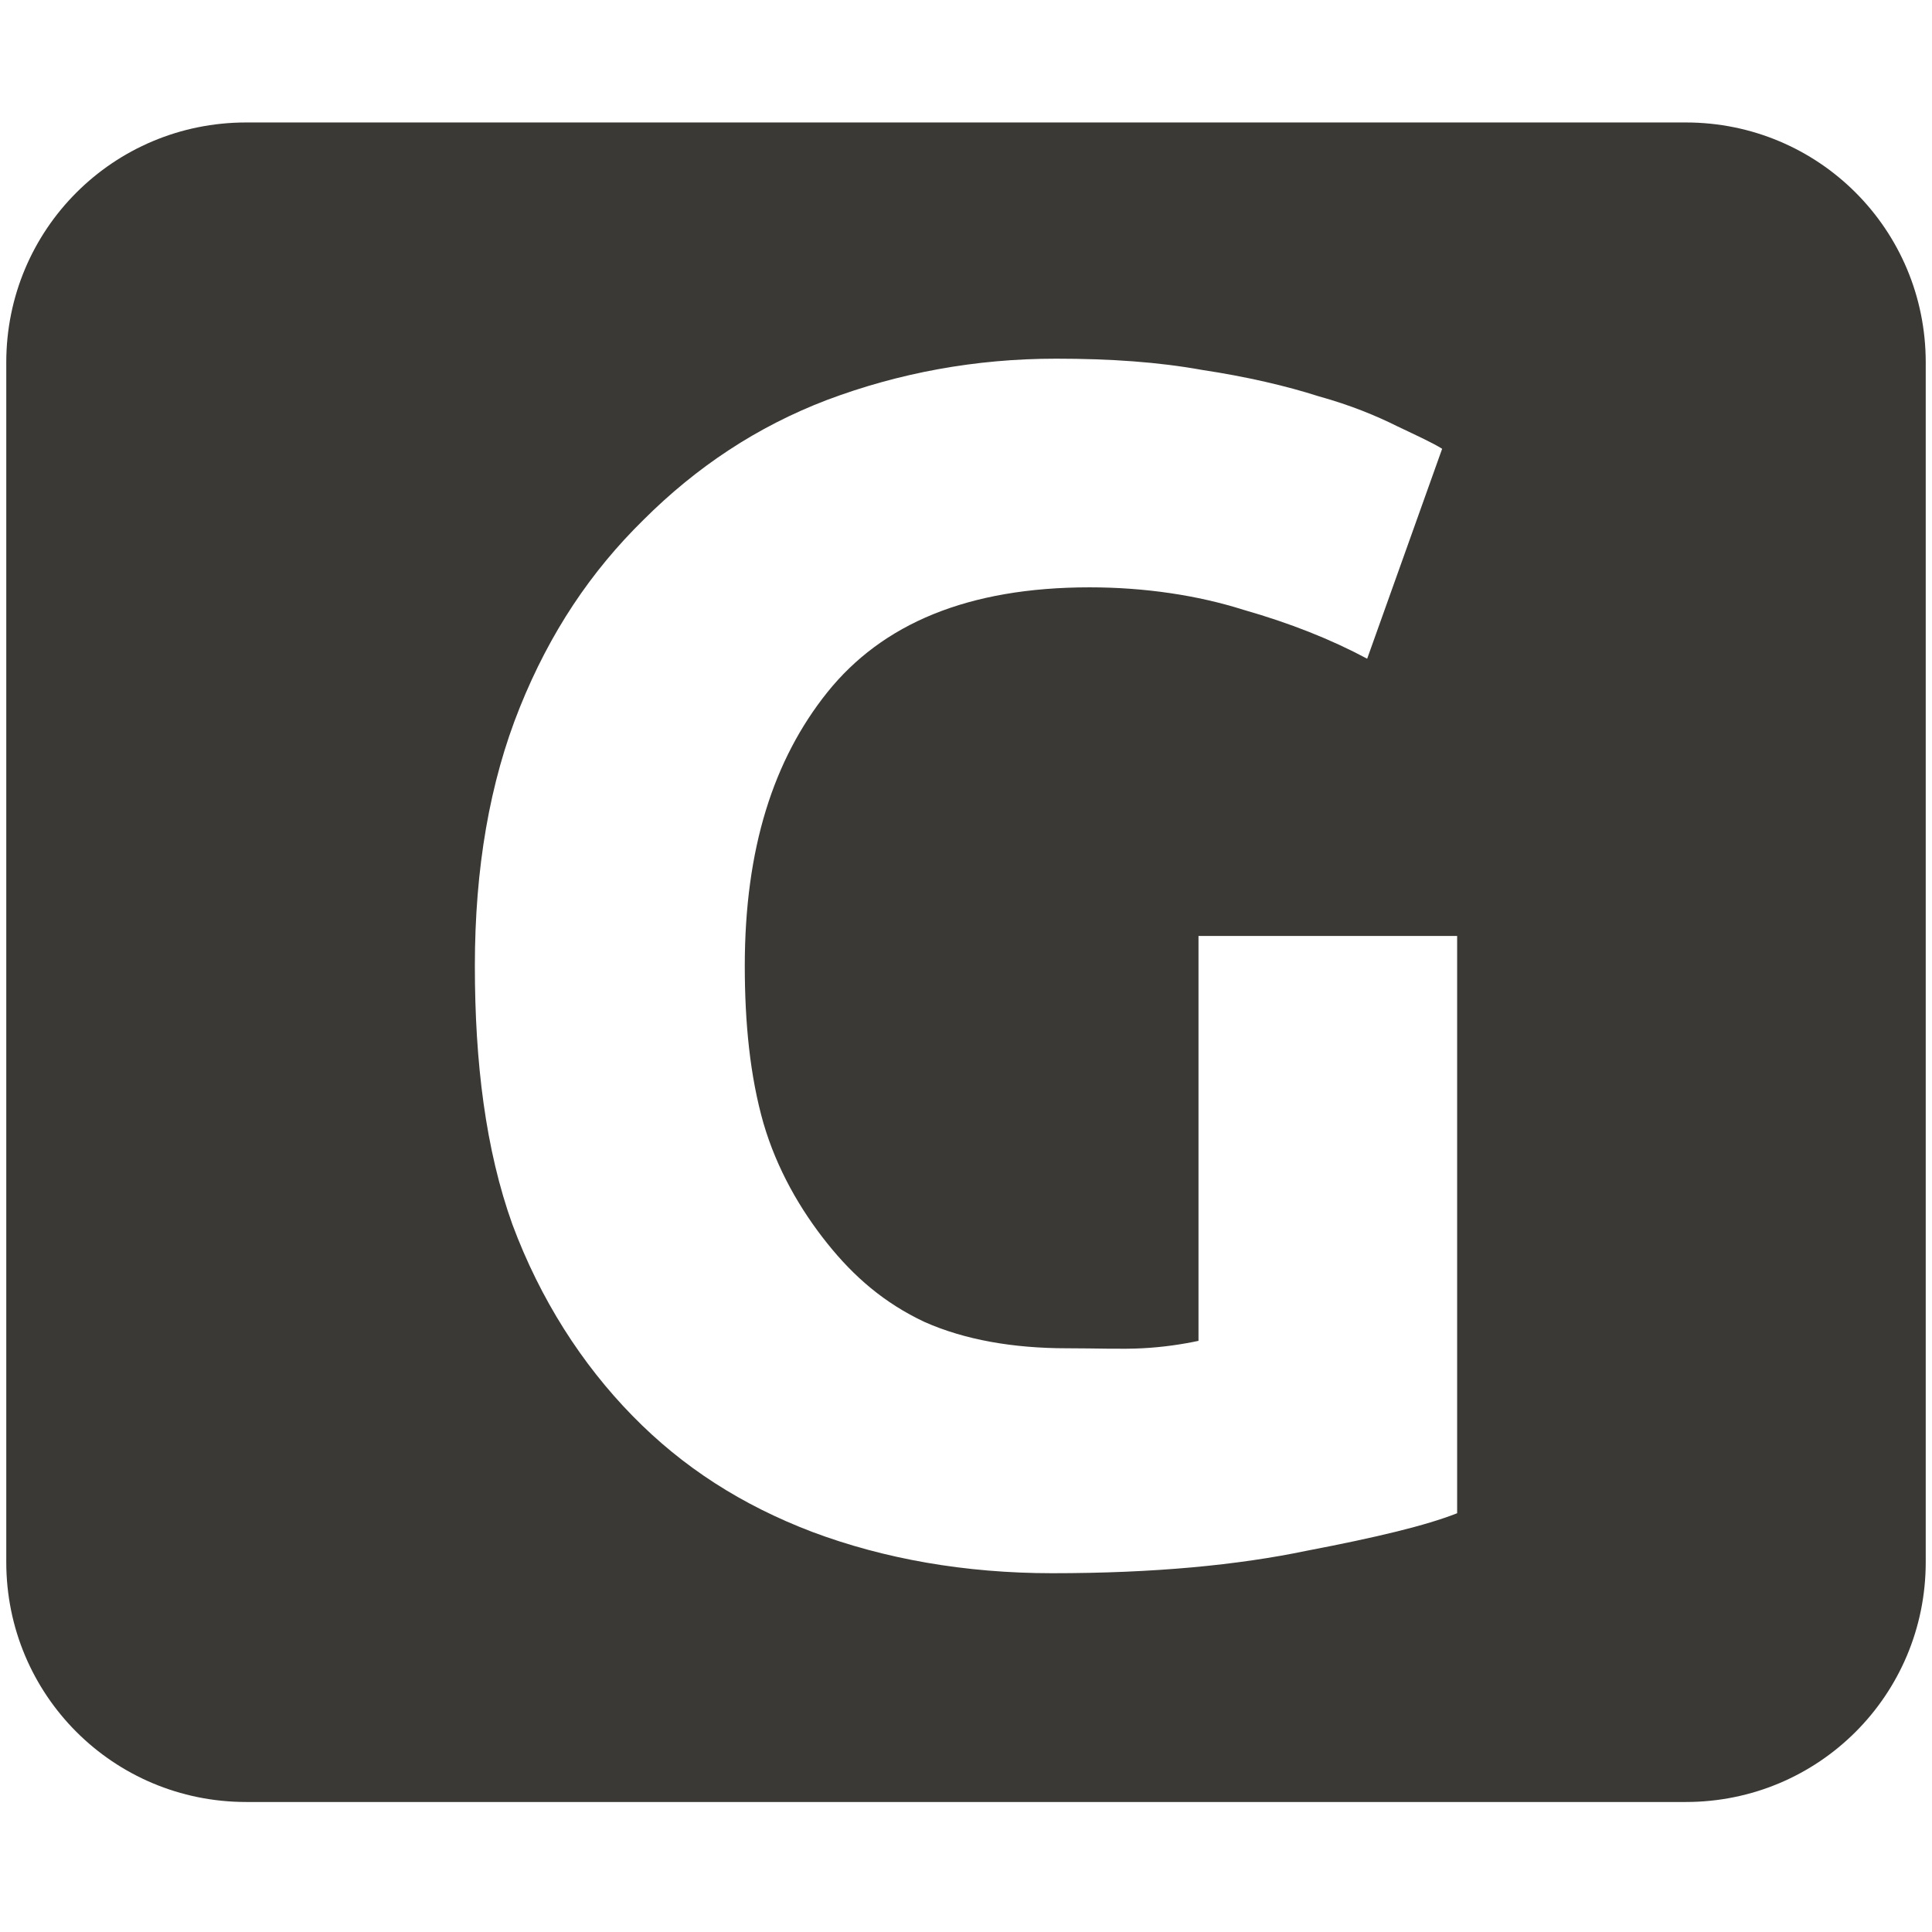
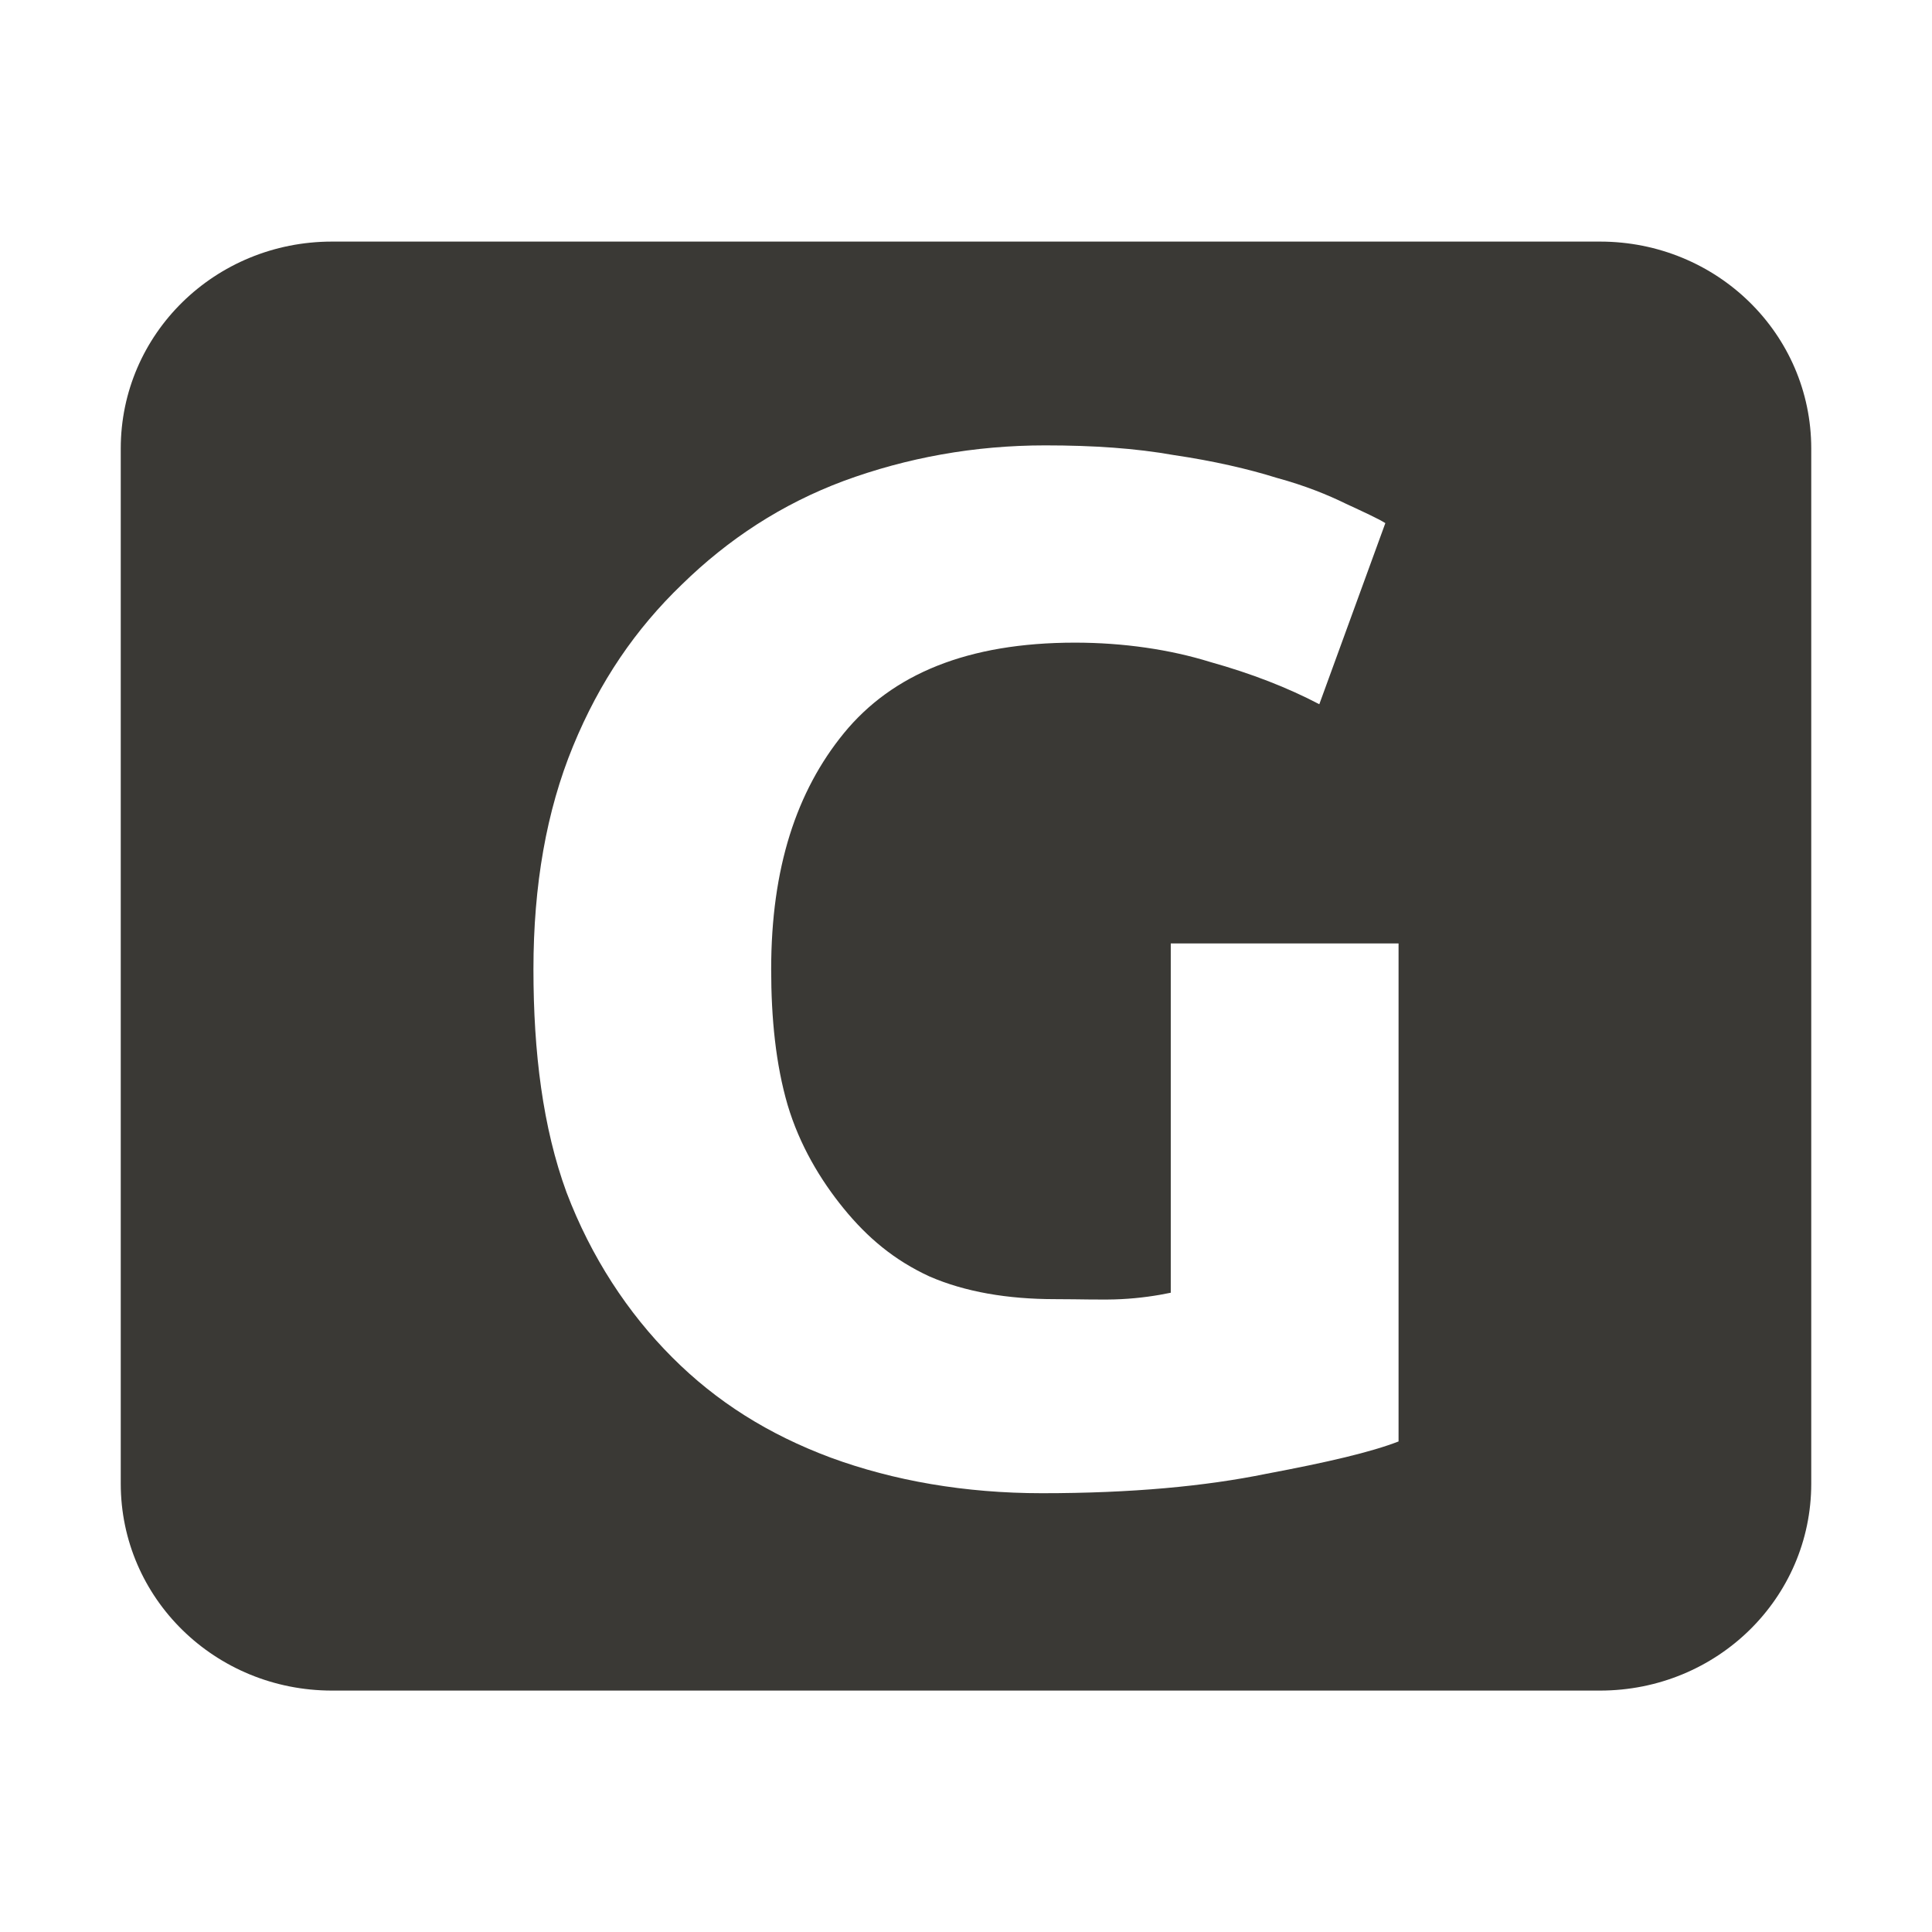
<svg xmlns="http://www.w3.org/2000/svg" xmlns:xlink="http://www.w3.org/1999/xlink" width="16" height="16" id="svg2" version="1.1">
  <defs id="defs4">
    <linearGradient gradientTransform="translate(-24.36126,-3.561305)" gradientUnits="userSpaceOnUse" xlink:href="#linearGradient3587-6-5" id="linearGradient2401" y2="18.561" x2="32.361" y1="4.561" x1="32.361" />
    <linearGradient id="linearGradient3587-6-5">
      <stop offset="0" style="stop-color:#000000;stop-opacity:1" id="stop3589-9-2" />
      <stop offset="1" style="stop-color:#363636;stop-opacity:1" id="stop3591-7-4" />
    </linearGradient>
    <linearGradient xlink:href="#linearGradient3587-6-5-1" id="linearGradient15268-2" gradientUnits="userSpaceOnUse" gradientTransform="translate(-24.36126,-3.579252)" x1="32.361" y1="4.561" x2="32.361" y2="18.561" />
    <linearGradient id="linearGradient3587-6-5-1">
      <stop offset="0" style="stop-color:#000000;stop-opacity:1" id="stop3589-9-2-0" />
      <stop offset="1" style="stop-color:#363636;stop-opacity:1" id="stop3591-7-4-5" />
    </linearGradient>
  </defs>
  <g id="layer1" transform="translate(0,-1036.362)">
-     <g id="layer1-7" transform="matrix(0.9935086,0,0,0.9935086,0.05193125,1035.42)" style="stroke:none">
+     <g id="layer1-7" transform="matrix(0.875,0,0,0.8571429,1,1036.675)" style="stroke:none">
      <path style="fill:#3a3935;fill-opacity:1;fill-rule:nonzero;stroke:none;stroke-width:1.077;marker:none;visibility:visible;display:inline;overflow:visible;enable-background:accumulate" d="m 2,0.969 c -1.108,0 -2,0.892 -2,2 l 0,10 c 0,1.108 0.892,2 2,2 l 12,0 c 1.108,0 2,-0.892 2,-2 l 0,-10 c 0,-1.108 -0.892,-2 -2,-2 l -12,0 z M 8.75,2.938 c 0.457,9.9e-6 0.855,0.028 1.219,0.094 0.373,0.056 0.707,0.135 0.969,0.219 0.271,0.075 0.488,0.166 0.656,0.25 0.177,0.084 0.3,0.141 0.375,0.188 l -0.625,1.75 C 11.045,5.279 10.704,5.143 10.312,5.031 9.93,4.91 9.489,4.844 9.031,4.844 8.014,4.844 7.301,5.149 6.844,5.719 6.396,6.279 6.156,7.02 6.156,8 c -3e-6,0.476 0.044,0.921 0.156,1.312 0.112,0.383 0.307,0.72 0.531,1 0.224,0.28 0.476,0.498 0.812,0.656 0.336,0.149 0.739,0.219 1.188,0.219 0.243,2e-6 0.457,0.009 0.625,0 C 9.646,11.178 9.807,11.153 9.938,11.125 l 0,-3.375 2.156,0 0,4.812 c -0.261,0.103 -0.671,0.201 -1.25,0.312 -0.579,0.121 -1.276,0.188 -2.125,0.188 -0.728,0 -1.403,-0.12 -2,-0.344 -0.588,-0.224 -1.08,-0.539 -1.5,-0.969 -0.42,-0.429 -0.767,-0.968 -1,-1.594 C 3.995,9.531 3.906,8.803 3.906,8 3.906,7.188 4.029,6.469 4.281,5.844 4.533,5.218 4.874,4.711 5.312,4.281 5.751,3.843 6.256,3.505 6.844,3.281 7.441,3.057 8.078,2.938 8.75,2.938 z" transform="translate(0,1)" id="rect2386" />
-     </g>
-     <g id="layer1-0" transform="translate(-16.05,1036.84)">
-       <path style="opacity:0.6;fill:none;stroke:#eae3d0;stroke-width:4;stroke-linecap:round;stroke-linejoin:miter;stroke-miterlimit:4;stroke-opacity:1;stroke-dasharray:none;stroke-dashoffset:0;marker:none;visibility:visible;display:inline;overflow:visible" id="path3185-6" d="m 8,7 0,-6.006 M 4.843,3.45 c -5.234,2.742 -2.867,10.6 3.116,10.6 5.921,0 8.575,-7.45 3.116,-10.6" />
-       <path style="fill:none;stroke:#3a3935;stroke-width:2;stroke-linecap:round;stroke-linejoin:miter;stroke-miterlimit:4;stroke-opacity:1;stroke-dasharray:none;stroke-dashoffset:0;marker:none;visibility:visible;display:inline;overflow:visible" id="path3716-1" d="m 8,7 0,-6.006" />
-       <path style="fill:none;stroke:#3a3935;stroke-width:1.9;stroke-linecap:round;stroke-linejoin:miter;stroke-miterlimit:4;stroke-opacity:1;stroke-dasharray:none;stroke-dashoffset:0;marker:none;visibility:visible;display:inline;overflow:visible" id="path3341-5" d="m 4.843,3.45 c -5.234,2.742 -2.867,10.6 3.116,10.6 5.921,0 8.575,-7.45 3.116,-10.6" />
    </g>
  </g>
</svg>
